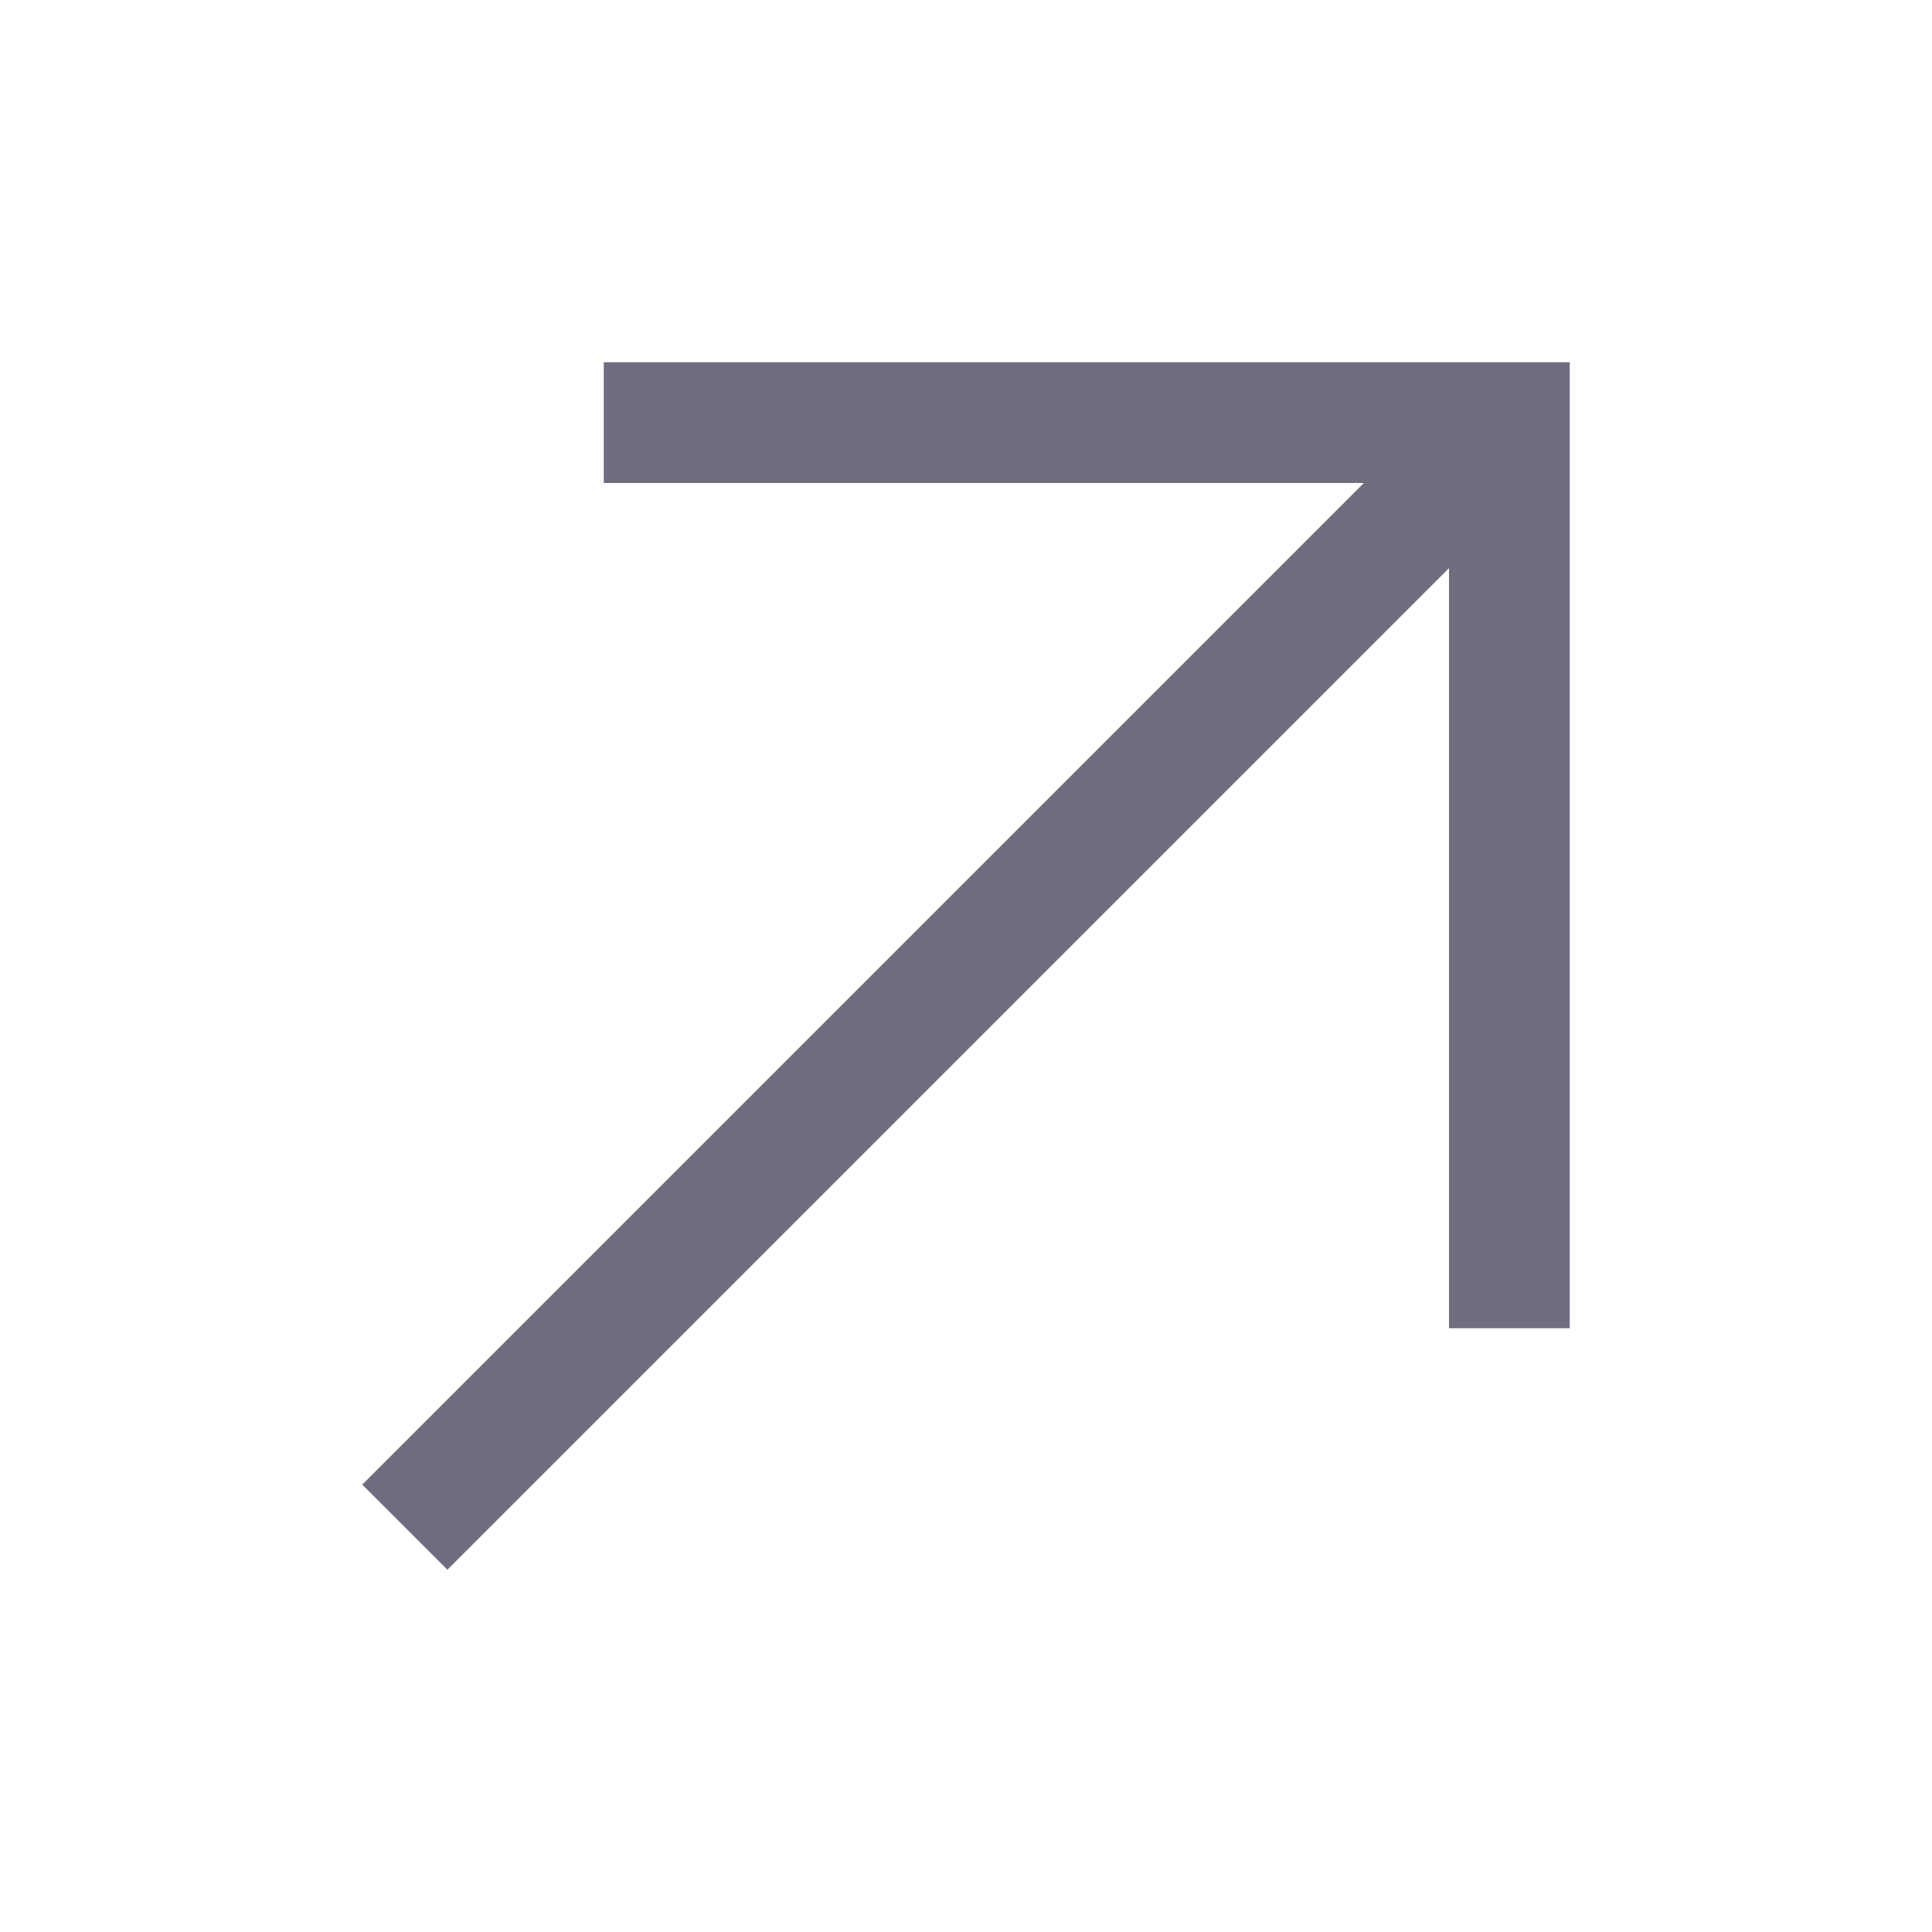
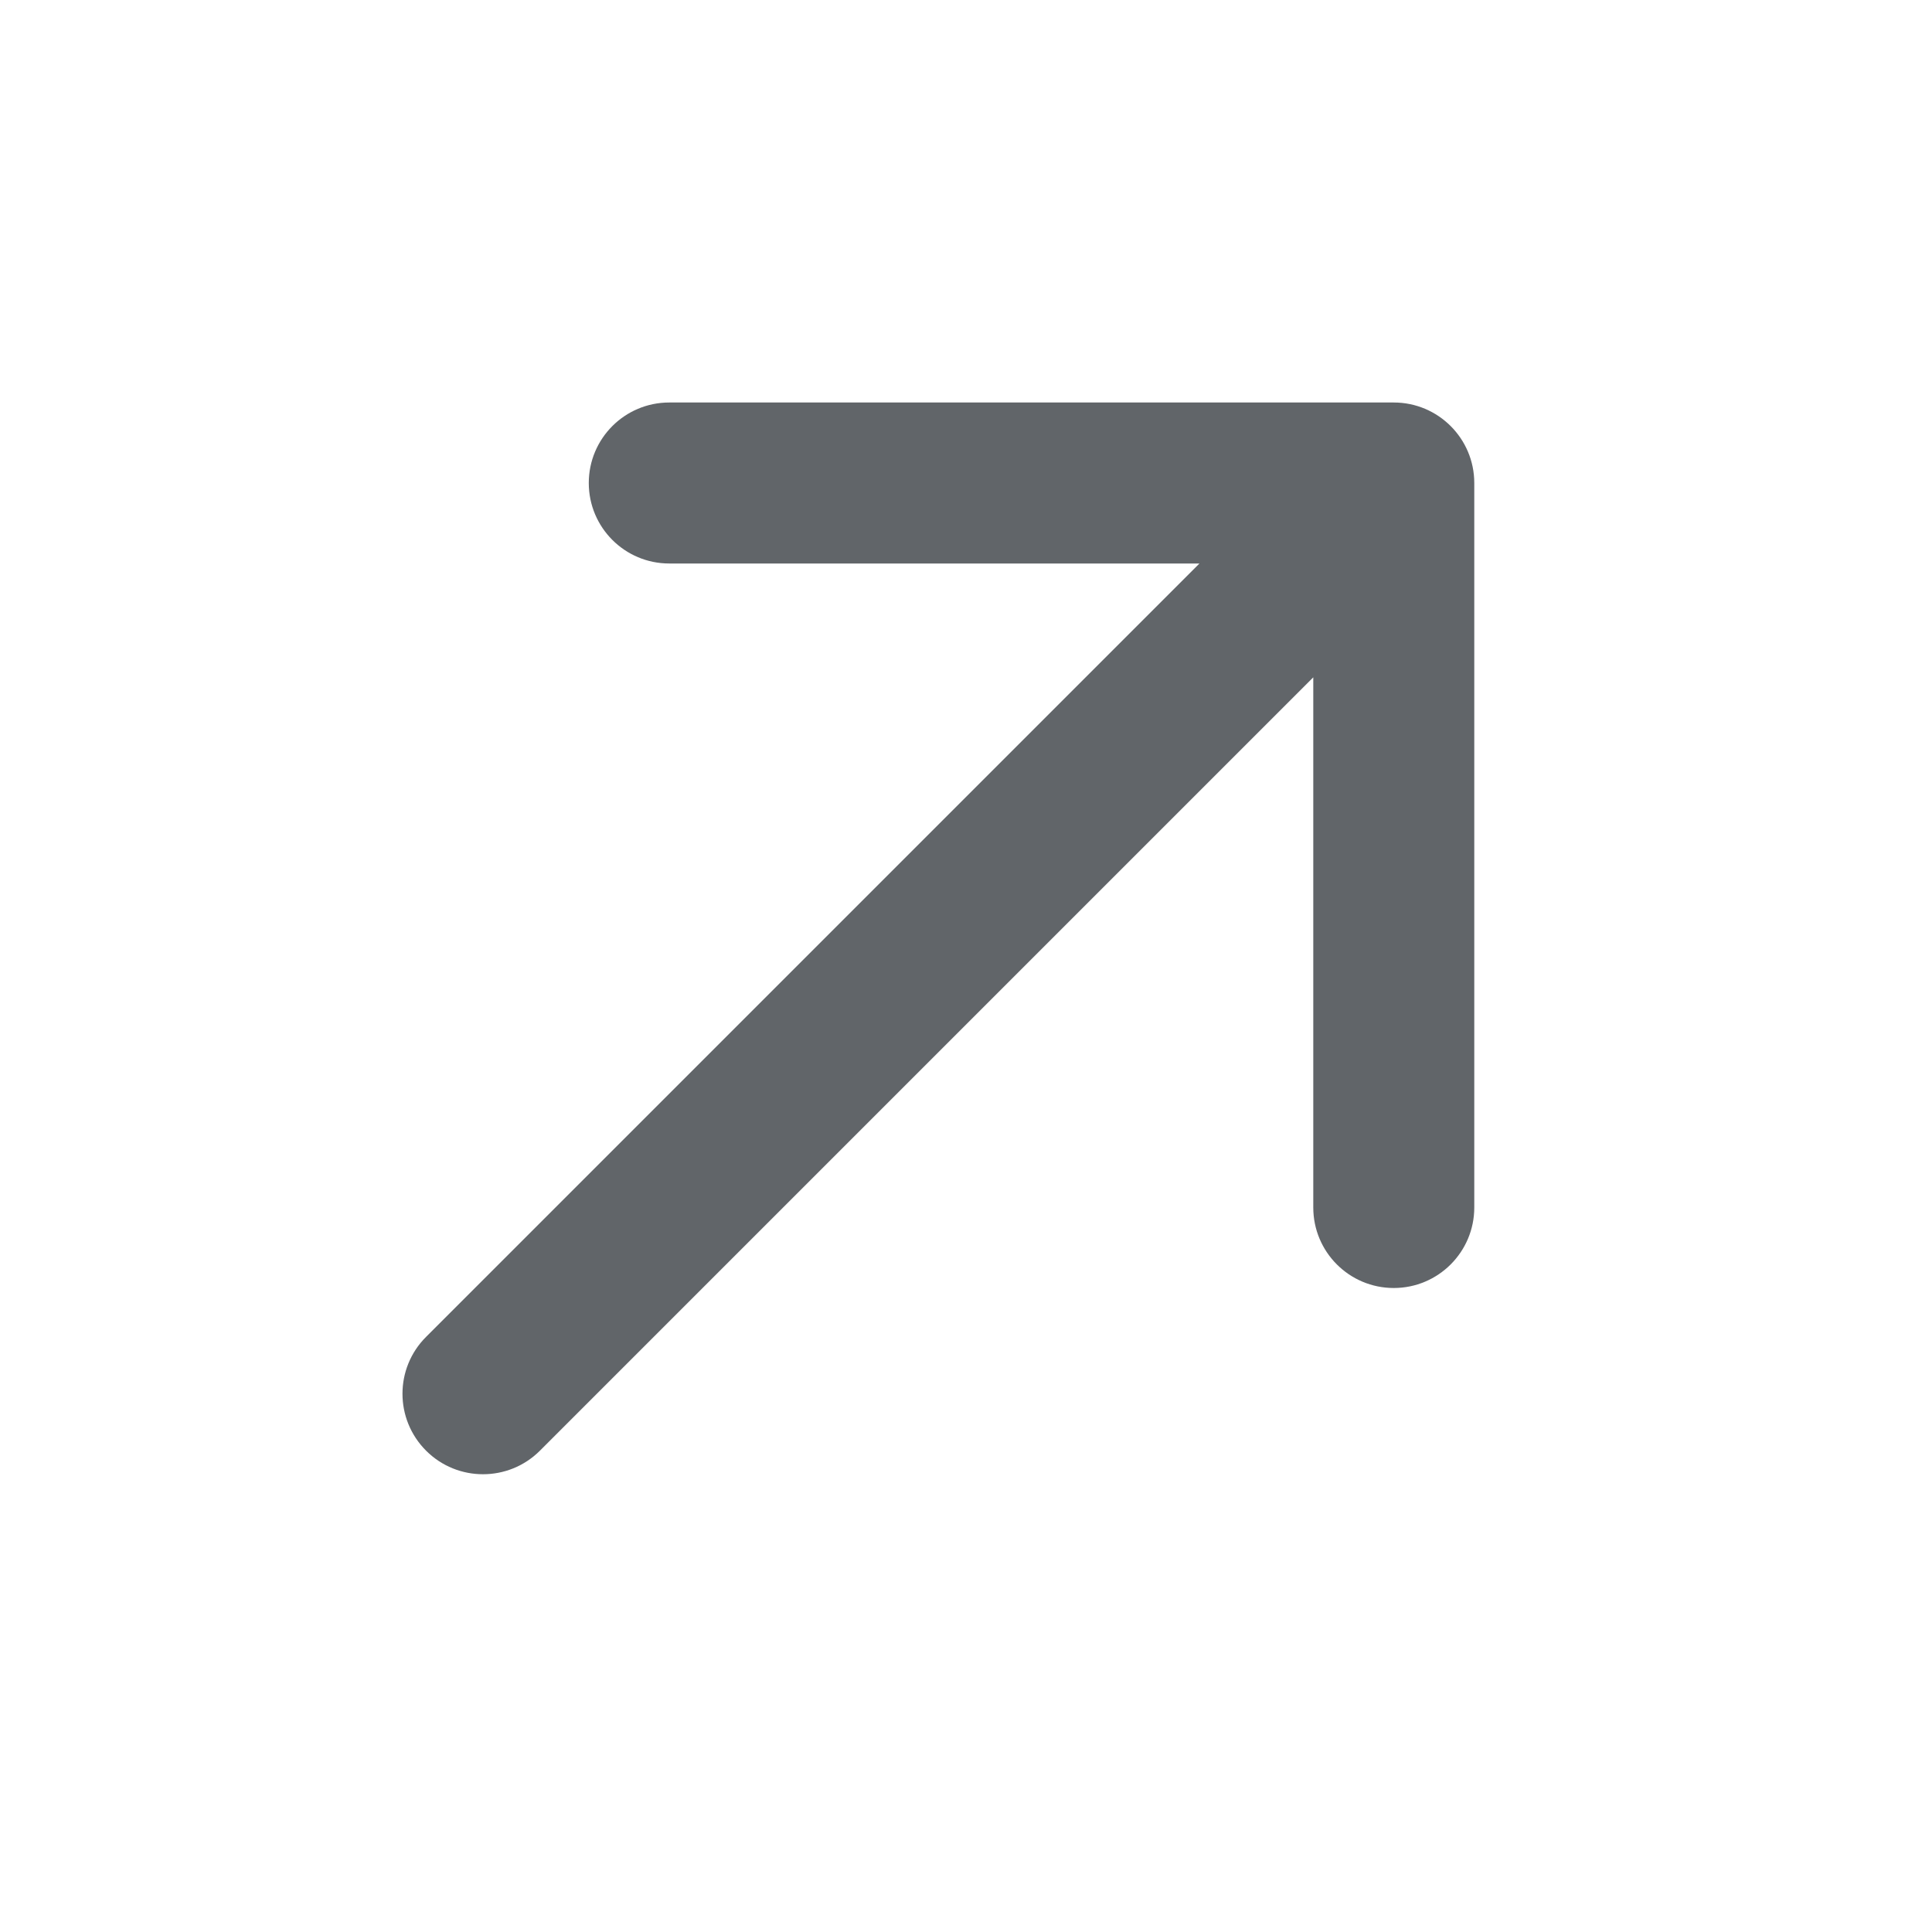
- <svg xmlns="http://www.w3.org/2000/svg" id="icon" viewBox="0 0 32 32">
-   <defs>
-     <style>.cls-1{fill:none;}</style>
-   </defs>
-   <polygon points="10 6 10 8 22.59 8 6 24.59 7.41 26 24 9.41 24 22 26 22 26 6 10 6" style="fill: #6F6E7E" />
-   <rect id="_Transparent_Rectangle_" data-name="&lt;Transparent Rectangle&gt;" class="cls-1" width="32" height="32" />
+ <svg xmlns="http://www.w3.org/2000/svg" width="24" height="24" viewBox="0 0 24 24" fill="none">
+   <path d="M5.293 16.607C4.902 16.997 4.902 17.63 5.293 18.021C5.683 18.411 6.317 18.411 6.707 18.021L5.293 16.607ZM18.314 6C18.314 5.448 17.866 5 17.314 5L8.314 5C7.761 5 7.314 5.448 7.314 6C7.314 6.552 7.761 7 8.314 7H16.314V15C16.314 15.552 16.761 16 17.314 16C17.866 16 18.314 15.552 18.314 15L18.314 6ZM6.707 18.021L18.021 6.707L16.607 5.293L5.293 16.607L6.707 18.021Z" fill="#616569" />
</svg>
